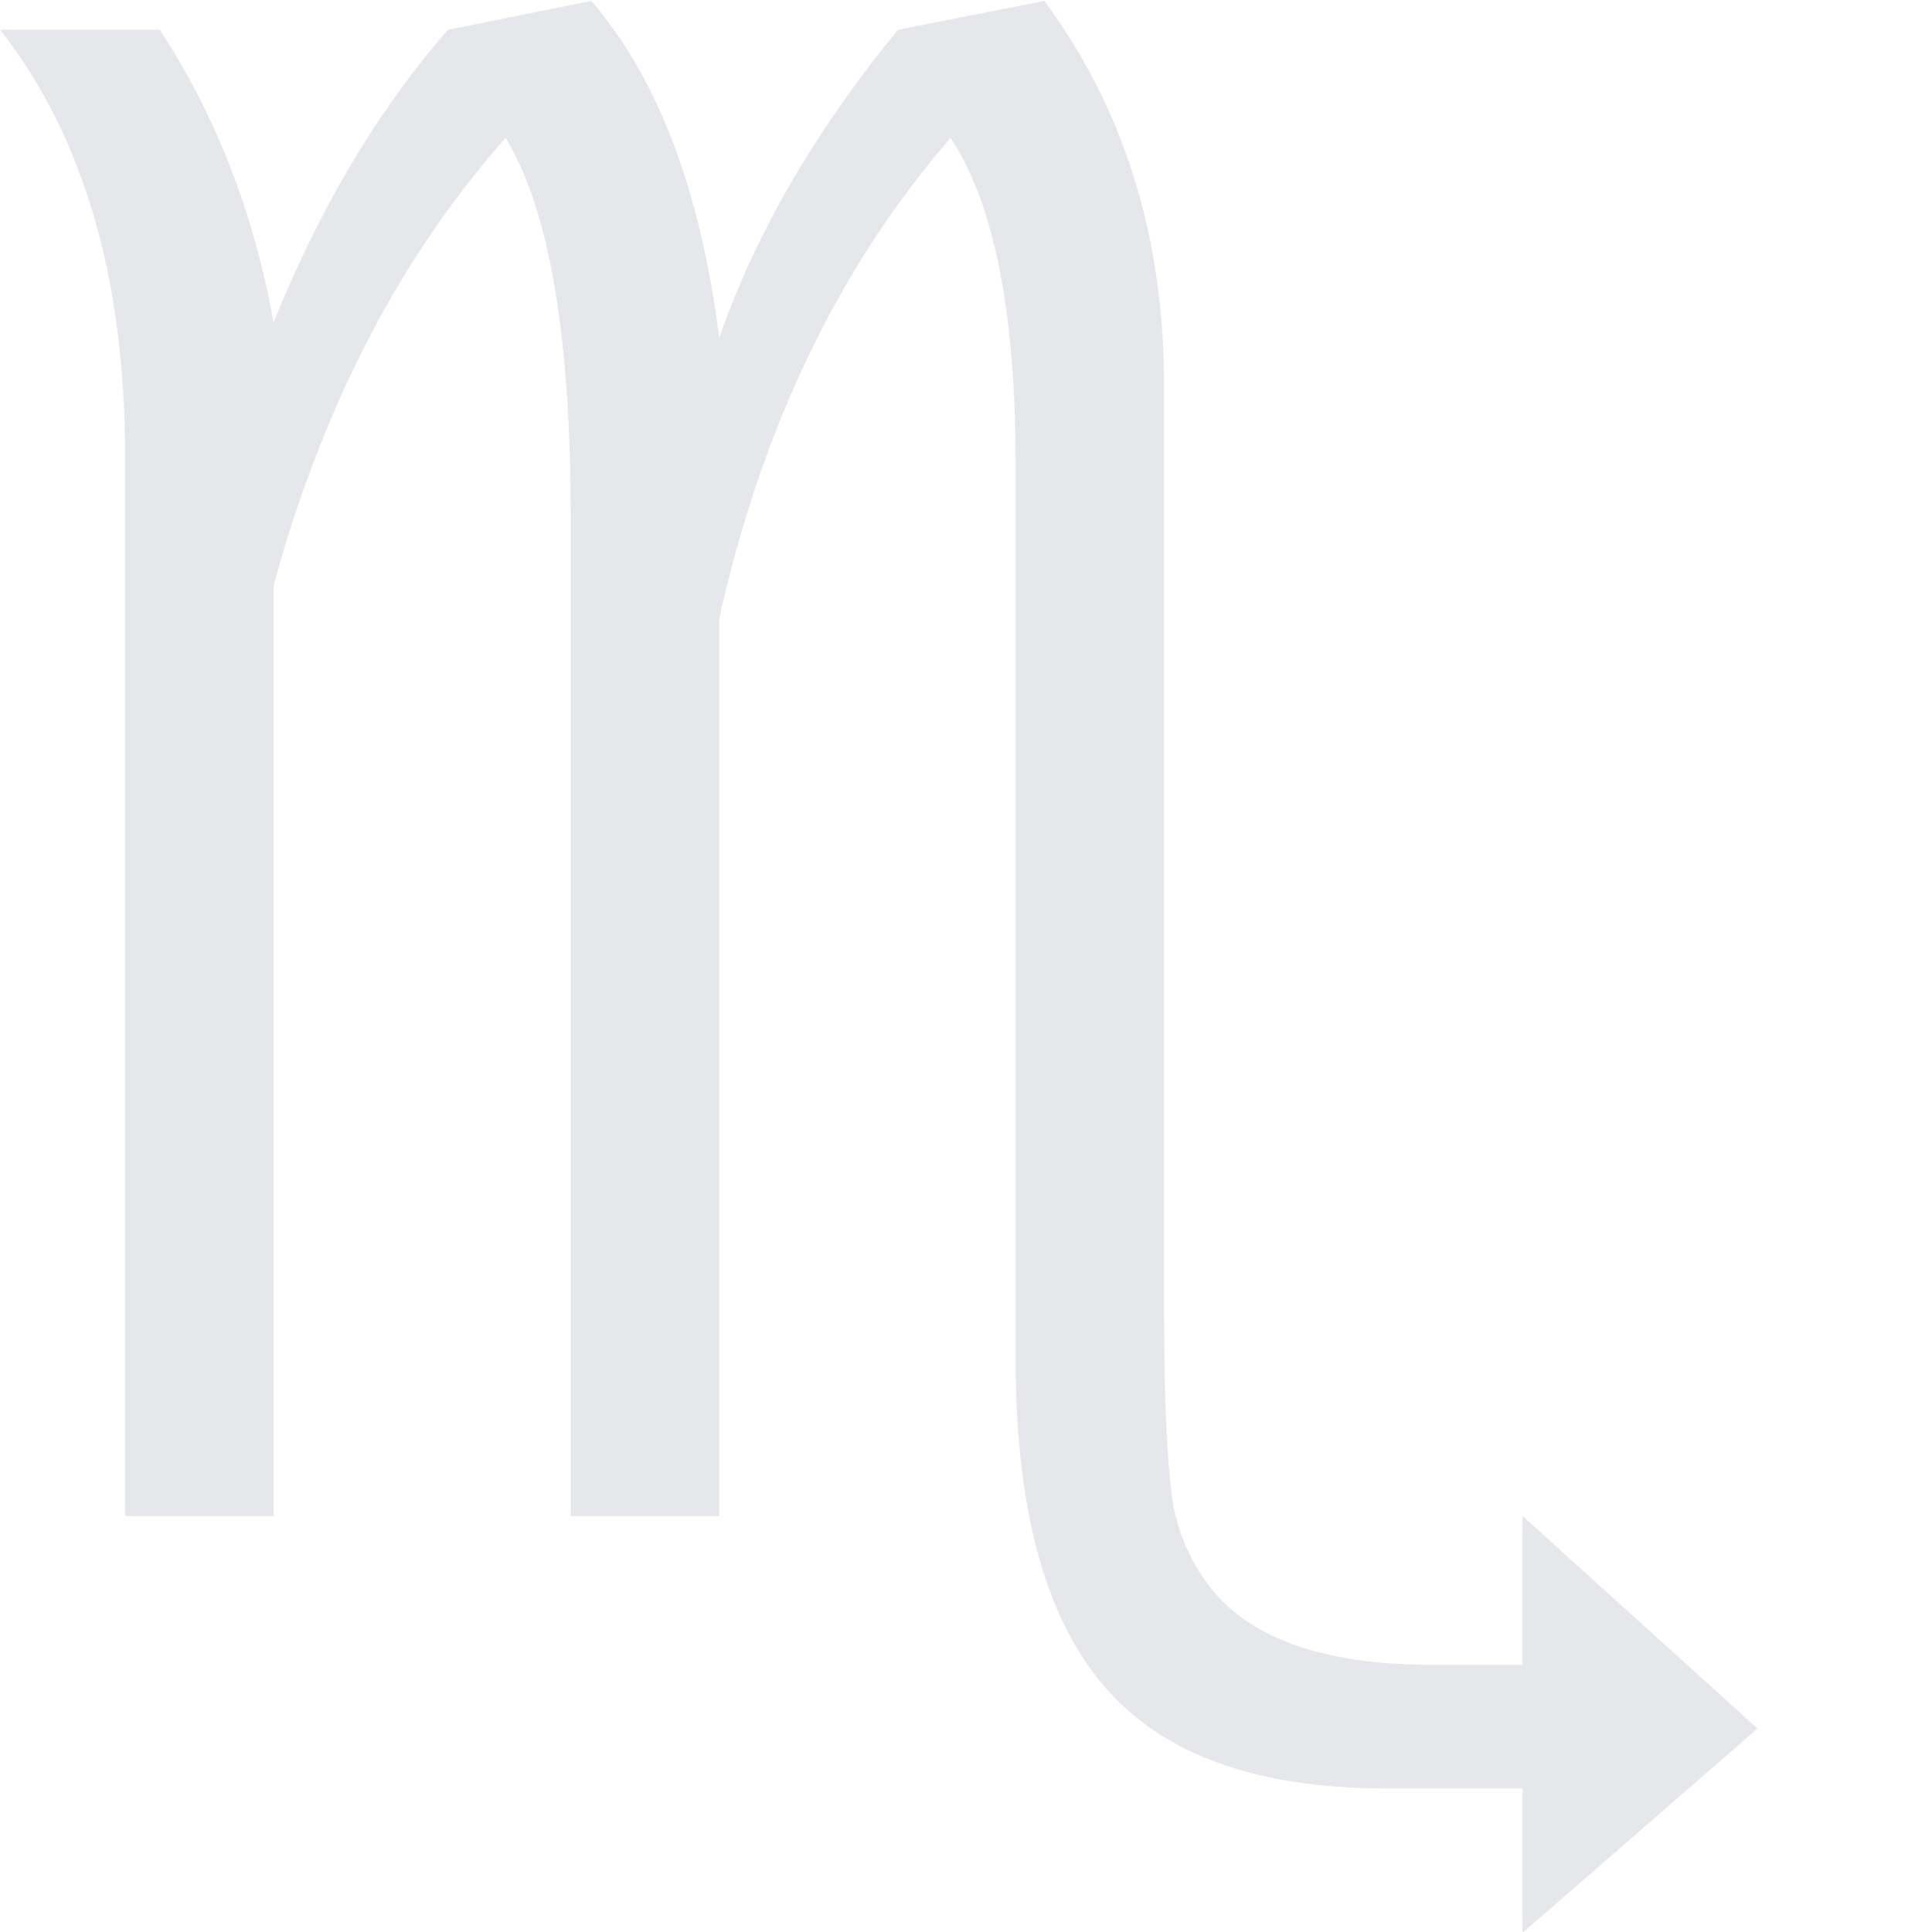
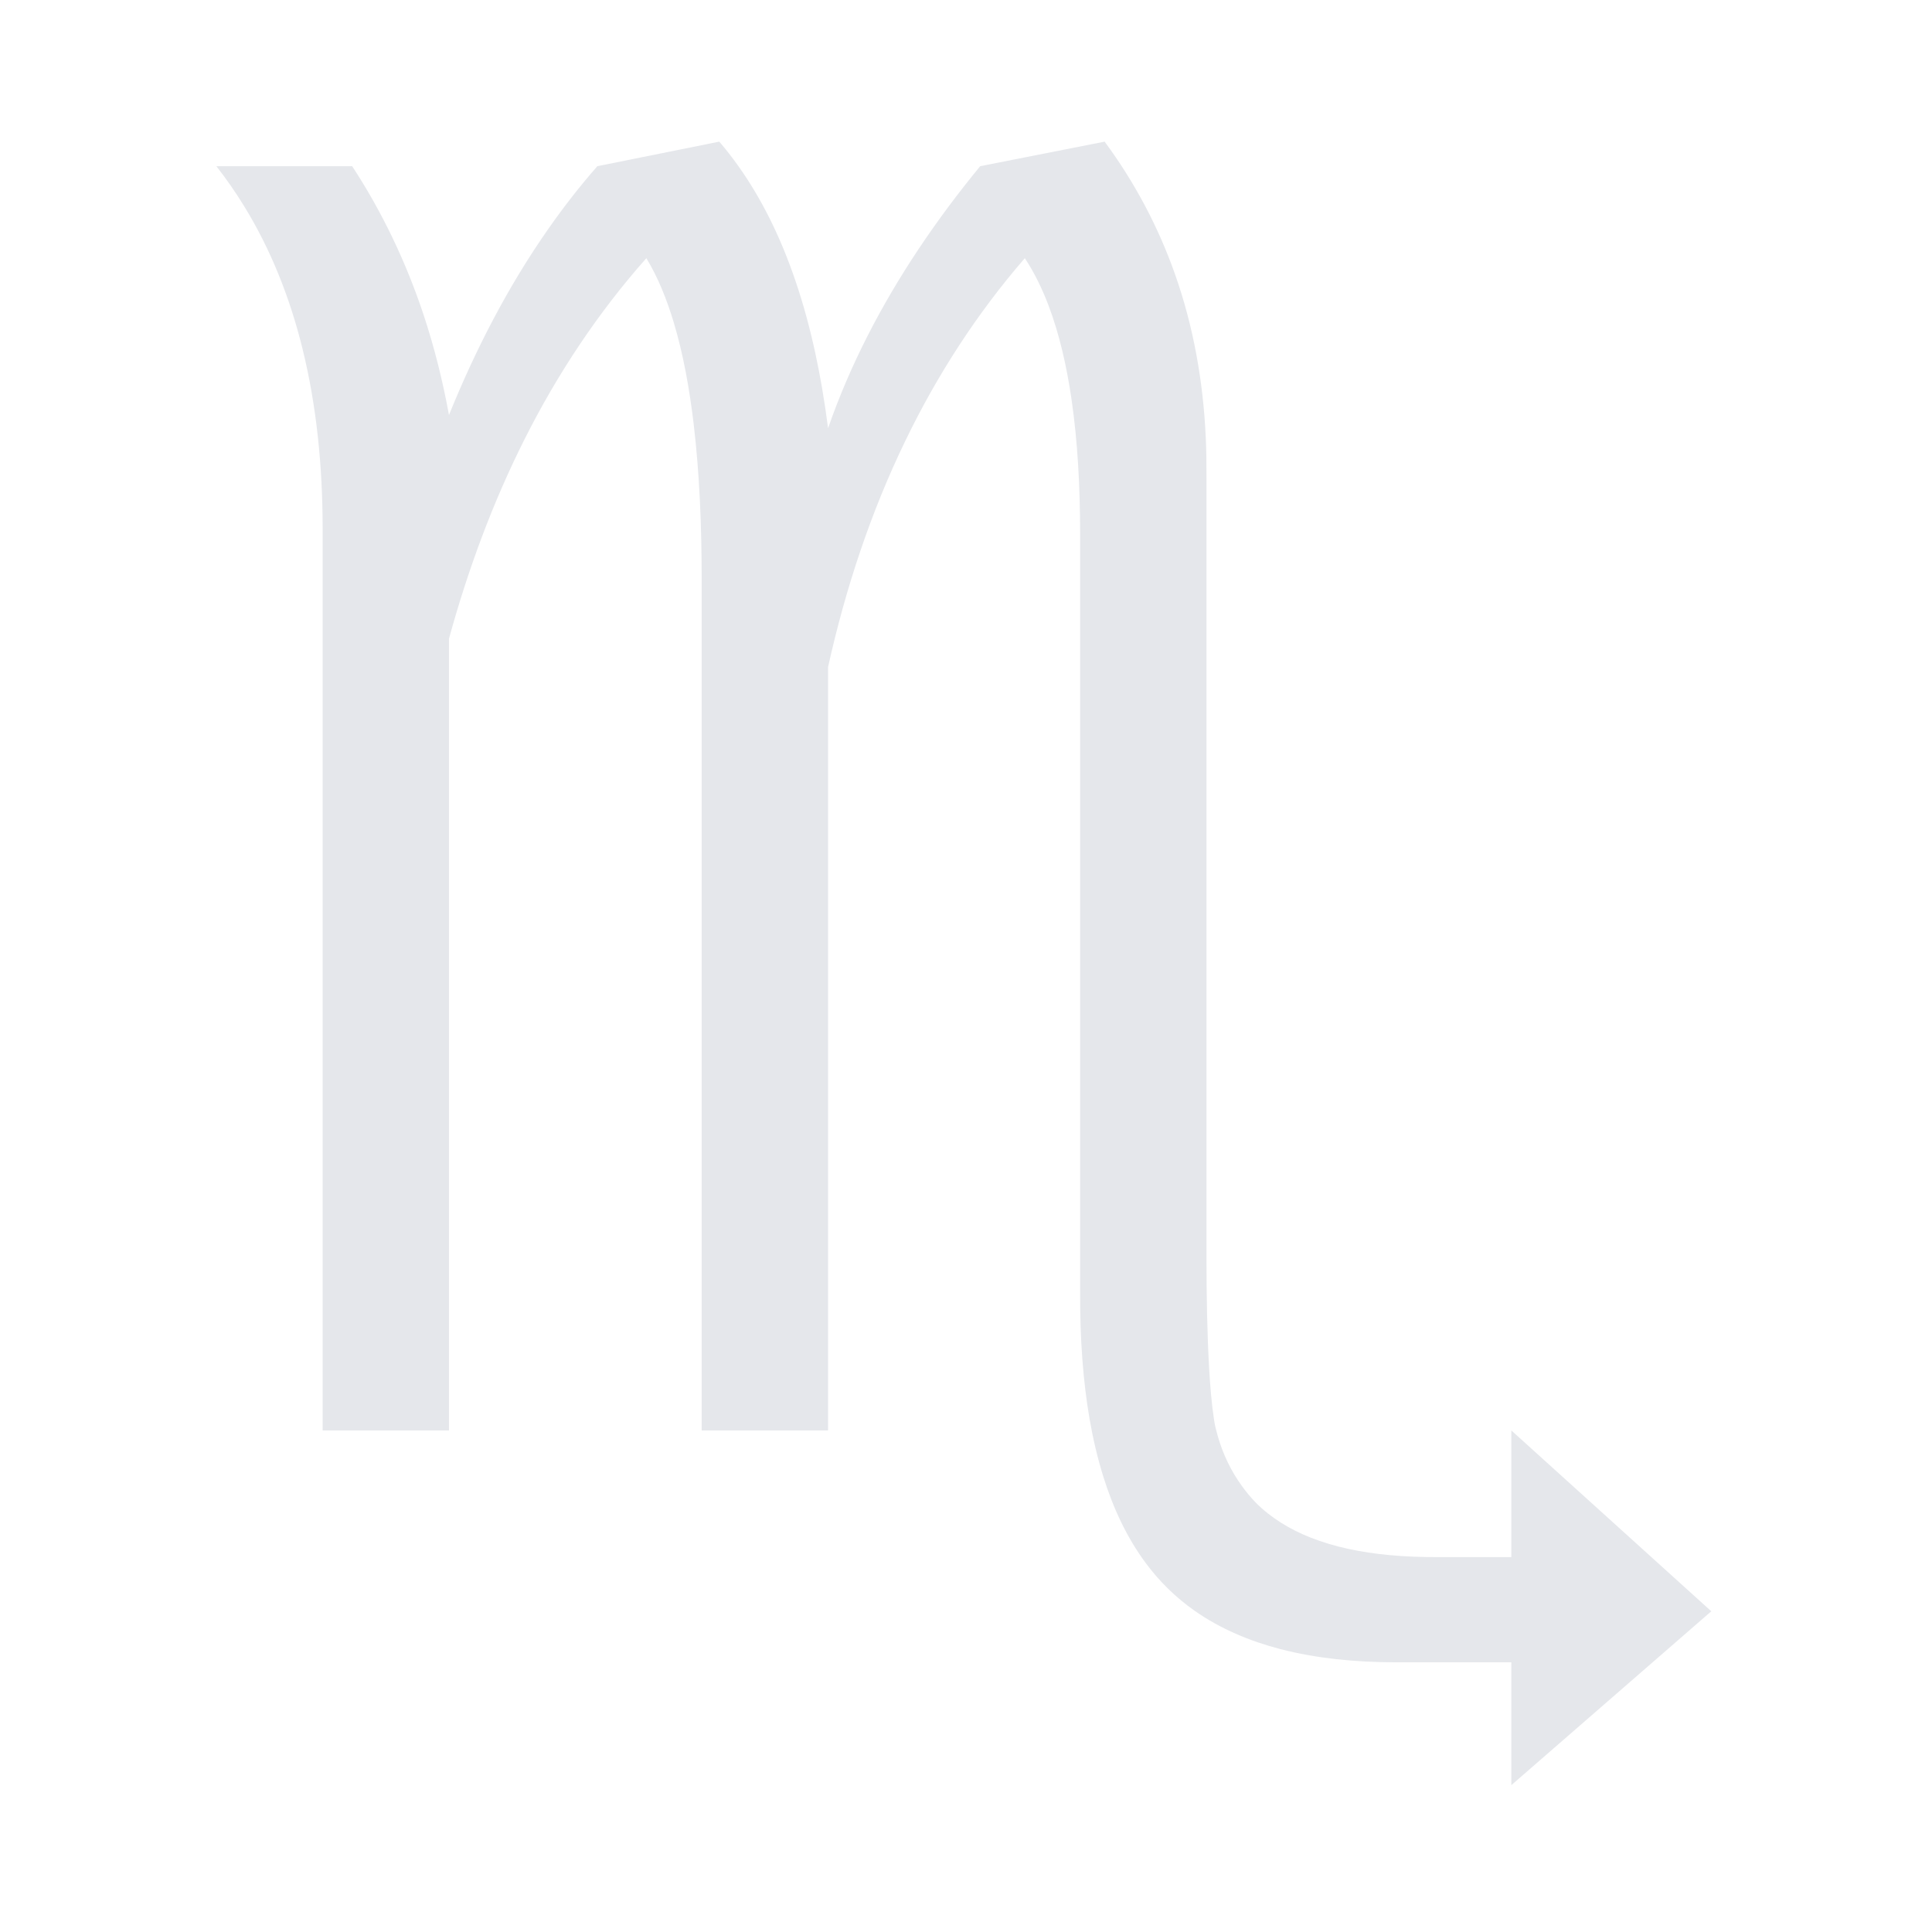
- <svg xmlns="http://www.w3.org/2000/svg" viewBox="0 0 32 32" width="100" height="100" fill="none">
-   <path d="M 2.072,25.109 C 2.072,19.243 2.072,13.377 2.072,7.511 C 2.069,6.343 1.958,5.171 1.677,4.035 C 1.437,3.066 1.069,2.125 0.545,1.274 C 0.38,1.004 0.199,0.743 0.003,0.493 C 0.885,0.493 1.766,0.493 2.647,0.493 C 3.234,1.389 3.698,2.365 4.036,3.382 C 4.248,4.021 4.411,4.676 4.532,5.338 C 5.049,4.06 5.685,2.827 6.477,1.698 C 6.77,1.28 7.084,0.877 7.421,0.493 C 8.212,0.334 9.004,0.174 9.795,0.015 C 10.322,0.629 10.728,1.34 11.038,2.086 C 11.401,2.963 11.638,3.888 11.798,4.822 C 11.842,5.079 11.88,5.337 11.913,5.595 C 12.341,4.36 12.951,3.193 13.675,2.107 C 14.047,1.549 14.449,1.011 14.875,0.493 C 15.682,0.334 16.49,0.174 17.298,0.015 C 17.881,0.803 18.346,1.678 18.671,2.604 C 19.028,3.616 19.216,4.684 19.266,5.755 C 19.28,6.022 19.281,6.289 19.281,6.557 C 19.281,11.627 19.281,16.698 19.281,21.768 C 19.282,22.486 19.293,23.204 19.334,23.92 C 19.354,24.25 19.379,24.579 19.429,24.906 C 19.444,25.012 19.472,25.116 19.501,25.219 C 19.6,25.567 19.758,25.898 19.971,26.191 C 20.053,26.304 20.142,26.413 20.24,26.514 C 20.538,26.814 20.907,27.035 21.298,27.191 C 21.784,27.384 22.302,27.484 22.821,27.534 C 23.146,27.566 23.472,27.576 23.799,27.575 C 24.272,27.575 24.744,27.575 25.217,27.575 C 25.217,26.753 25.217,25.931 25.217,25.109 C 26.515,26.283 27.812,27.456 29.11,28.63 C 27.812,29.758 26.515,30.886 25.217,32.015 C 25.217,31.217 25.217,30.42 25.217,29.623 C 24.45,29.623 23.682,29.623 22.915,29.623 C 22.175,29.619 21.432,29.551 20.715,29.365 C 20.125,29.211 19.552,28.972 19.052,28.621 C 18.688,28.366 18.366,28.052 18.101,27.694 C 17.725,27.189 17.46,26.609 17.273,26.01 C 17.044,25.276 16.925,24.512 16.866,23.746 C 16.831,23.295 16.819,22.843 16.821,22.391 C 16.821,17.474 16.821,12.556 16.821,7.639 C 16.819,6.762 16.778,5.884 16.651,5.015 C 16.559,4.398 16.425,3.784 16.204,3.2 C 16.082,2.88 15.933,2.57 15.744,2.284 C 14.815,3.355 14.039,4.556 13.421,5.833 C 12.741,7.235 12.25,8.725 11.913,10.245 C 11.913,15.2 11.913,20.155 11.913,25.109 C 11.093,25.109 10.272,25.109 9.452,25.109 C 9.452,19.574 9.452,14.039 9.452,8.504 C 9.451,7.504 9.413,6.503 9.296,5.51 C 9.215,4.838 9.099,4.169 8.904,3.52 C 8.773,3.091 8.608,2.669 8.375,2.284 C 7.434,3.344 6.644,4.537 6.006,5.804 C 5.382,7.044 4.899,8.354 4.532,9.693 C 4.532,14.832 4.532,19.971 4.532,25.109 C 3.712,25.109 2.892,25.109 2.072,25.109 z" style="fill: #e5e7eb" />
+ <svg xmlns="http://www.w3.org/2000/svg" viewBox="0 0 24 24" width="100" height="100" fill="none">
+   <g transform="translate(2.686,1.75) scale(0.638)">
+     <path d="M 2.072,25.109 C 2.072,19.243 2.072,13.377 2.072,7.511 C 2.069,6.343 1.958,5.171 1.677,4.035 C 1.437,3.066 1.069,2.125 0.545,1.274 C 0.38,1.004 0.199,0.743 0.003,0.493 C 0.885,0.493 1.766,0.493 2.647,0.493 C 3.234,1.389 3.698,2.365 4.036,3.382 C 4.248,4.021 4.411,4.676 4.532,5.338 C 5.049,4.06 5.685,2.827 6.477,1.698 C 6.77,1.28 7.084,0.877 7.421,0.493 C 8.212,0.334 9.004,0.174 9.795,0.015 C 10.322,0.629 10.728,1.34 11.038,2.086 C 11.401,2.963 11.638,3.888 11.798,4.822 C 11.842,5.079 11.88,5.337 11.913,5.595 C 12.341,4.36 12.951,3.193 13.675,2.107 C 14.047,1.549 14.449,1.011 14.875,0.493 C 15.682,0.334 16.49,0.174 17.298,0.015 C 17.881,0.803 18.346,1.678 18.671,2.604 C 19.028,3.616 19.216,4.684 19.266,5.755 C 19.28,6.022 19.281,6.289 19.281,6.557 C 19.281,11.627 19.281,16.698 19.281,21.768 C 19.282,22.486 19.293,23.204 19.334,23.92 C 19.354,24.25 19.379,24.579 19.429,24.906 C 19.444,25.012 19.472,25.116 19.501,25.219 C 19.6,25.567 19.758,25.898 19.971,26.191 C 20.053,26.304 20.142,26.413 20.24,26.514 C 20.538,26.814 20.907,27.035 21.298,27.191 C 21.784,27.384 22.302,27.484 22.821,27.534 C 23.146,27.566 23.472,27.576 23.799,27.575 C 24.272,27.575 24.744,27.575 25.217,27.575 C 25.217,26.753 25.217,25.931 25.217,25.109 C 26.515,26.283 27.812,27.456 29.11,28.63 C 27.812,29.758 26.515,30.886 25.217,32.015 C 25.217,31.217 25.217,30.42 25.217,29.623 C 24.45,29.623 23.682,29.623 22.915,29.623 C 22.175,29.619 21.432,29.551 20.715,29.365 C 20.125,29.211 19.552,28.972 19.052,28.621 C 18.688,28.366 18.366,28.052 18.101,27.694 C 17.725,27.189 17.46,26.609 17.273,26.01 C 17.044,25.276 16.925,24.512 16.866,23.746 C 16.831,23.295 16.819,22.843 16.821,22.391 C 16.821,17.474 16.821,12.556 16.821,7.639 C 16.819,6.762 16.778,5.884 16.651,5.015 C 16.559,4.398 16.425,3.784 16.204,3.2 C 16.082,2.88 15.933,2.57 15.744,2.284 C 14.815,3.355 14.039,4.556 13.421,5.833 C 12.741,7.235 12.25,8.725 11.913,10.245 C 11.913,15.2 11.913,20.155 11.913,25.109 C 11.093,25.109 10.272,25.109 9.452,25.109 C 9.452,19.574 9.452,14.039 9.452,8.504 C 9.451,7.504 9.413,6.503 9.296,5.51 C 9.215,4.838 9.099,4.169 8.904,3.52 C 8.773,3.091 8.608,2.669 8.375,2.284 C 7.434,3.344 6.644,4.537 6.006,5.804 C 5.382,7.044 4.899,8.354 4.532,9.693 C 4.532,14.832 4.532,19.971 4.532,25.109 C 3.712,25.109 2.892,25.109 2.072,25.109 z" style="fill: #e5e7eb" />
+   </g>
</svg>
